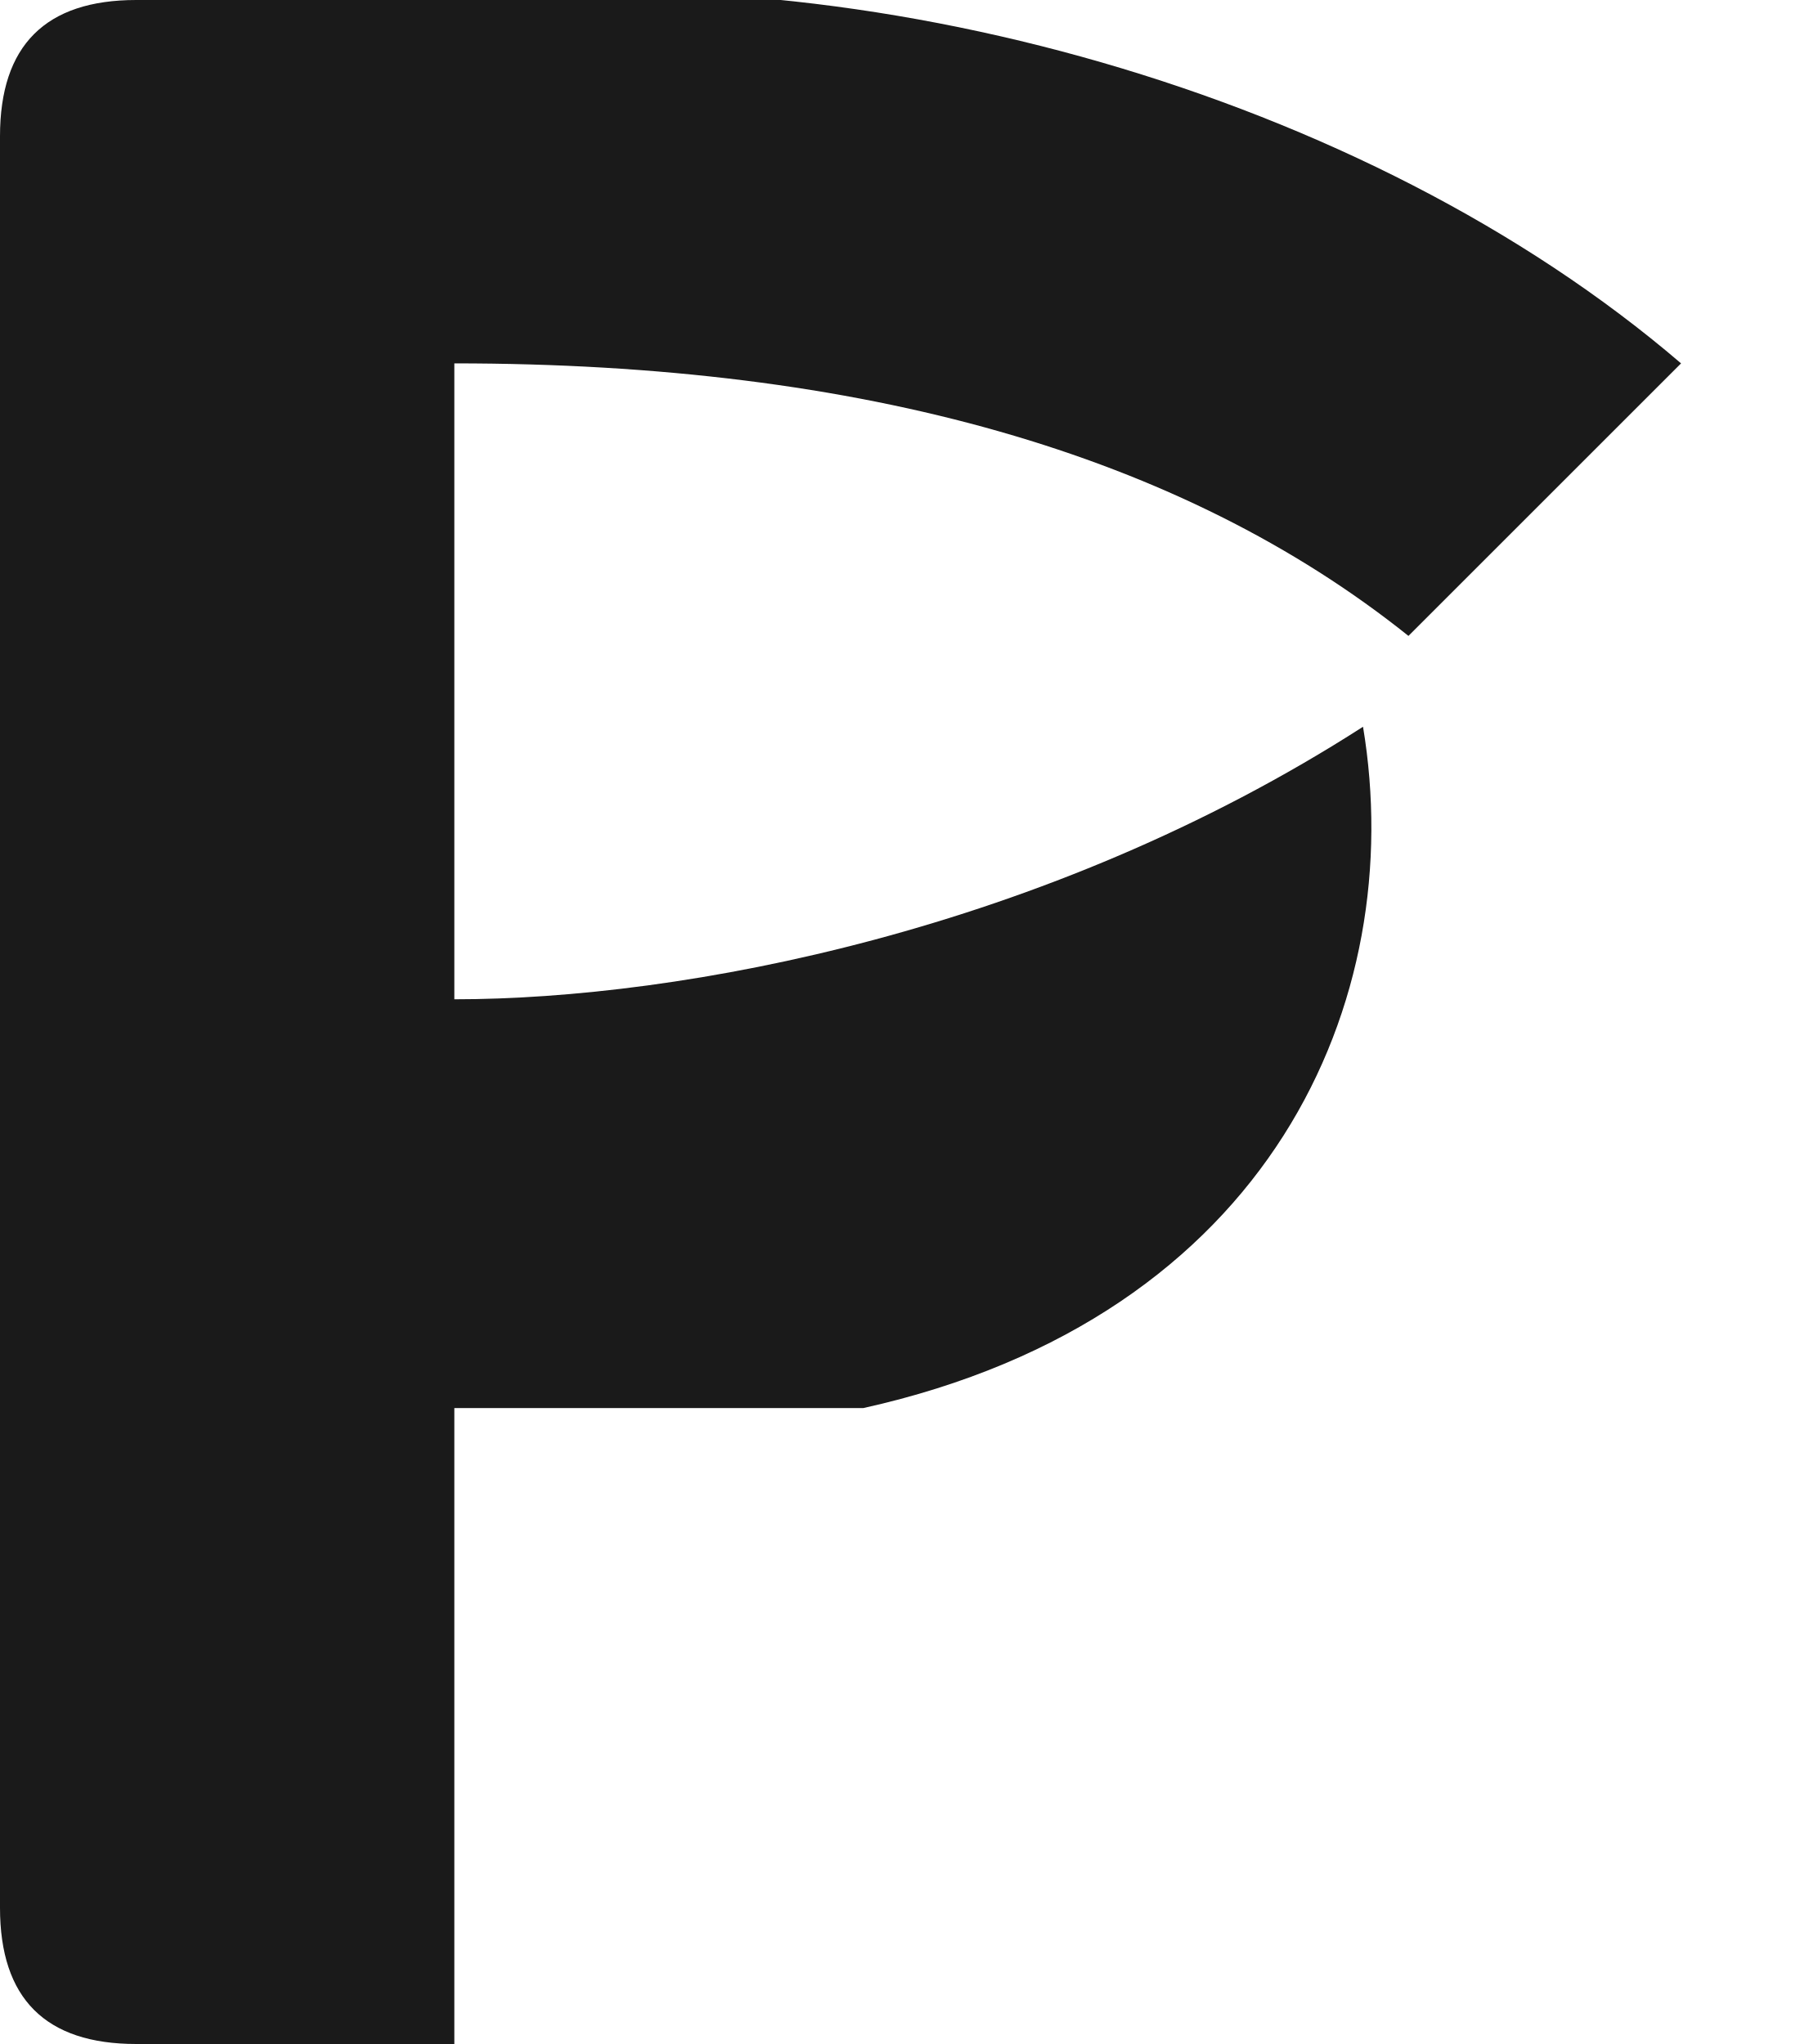
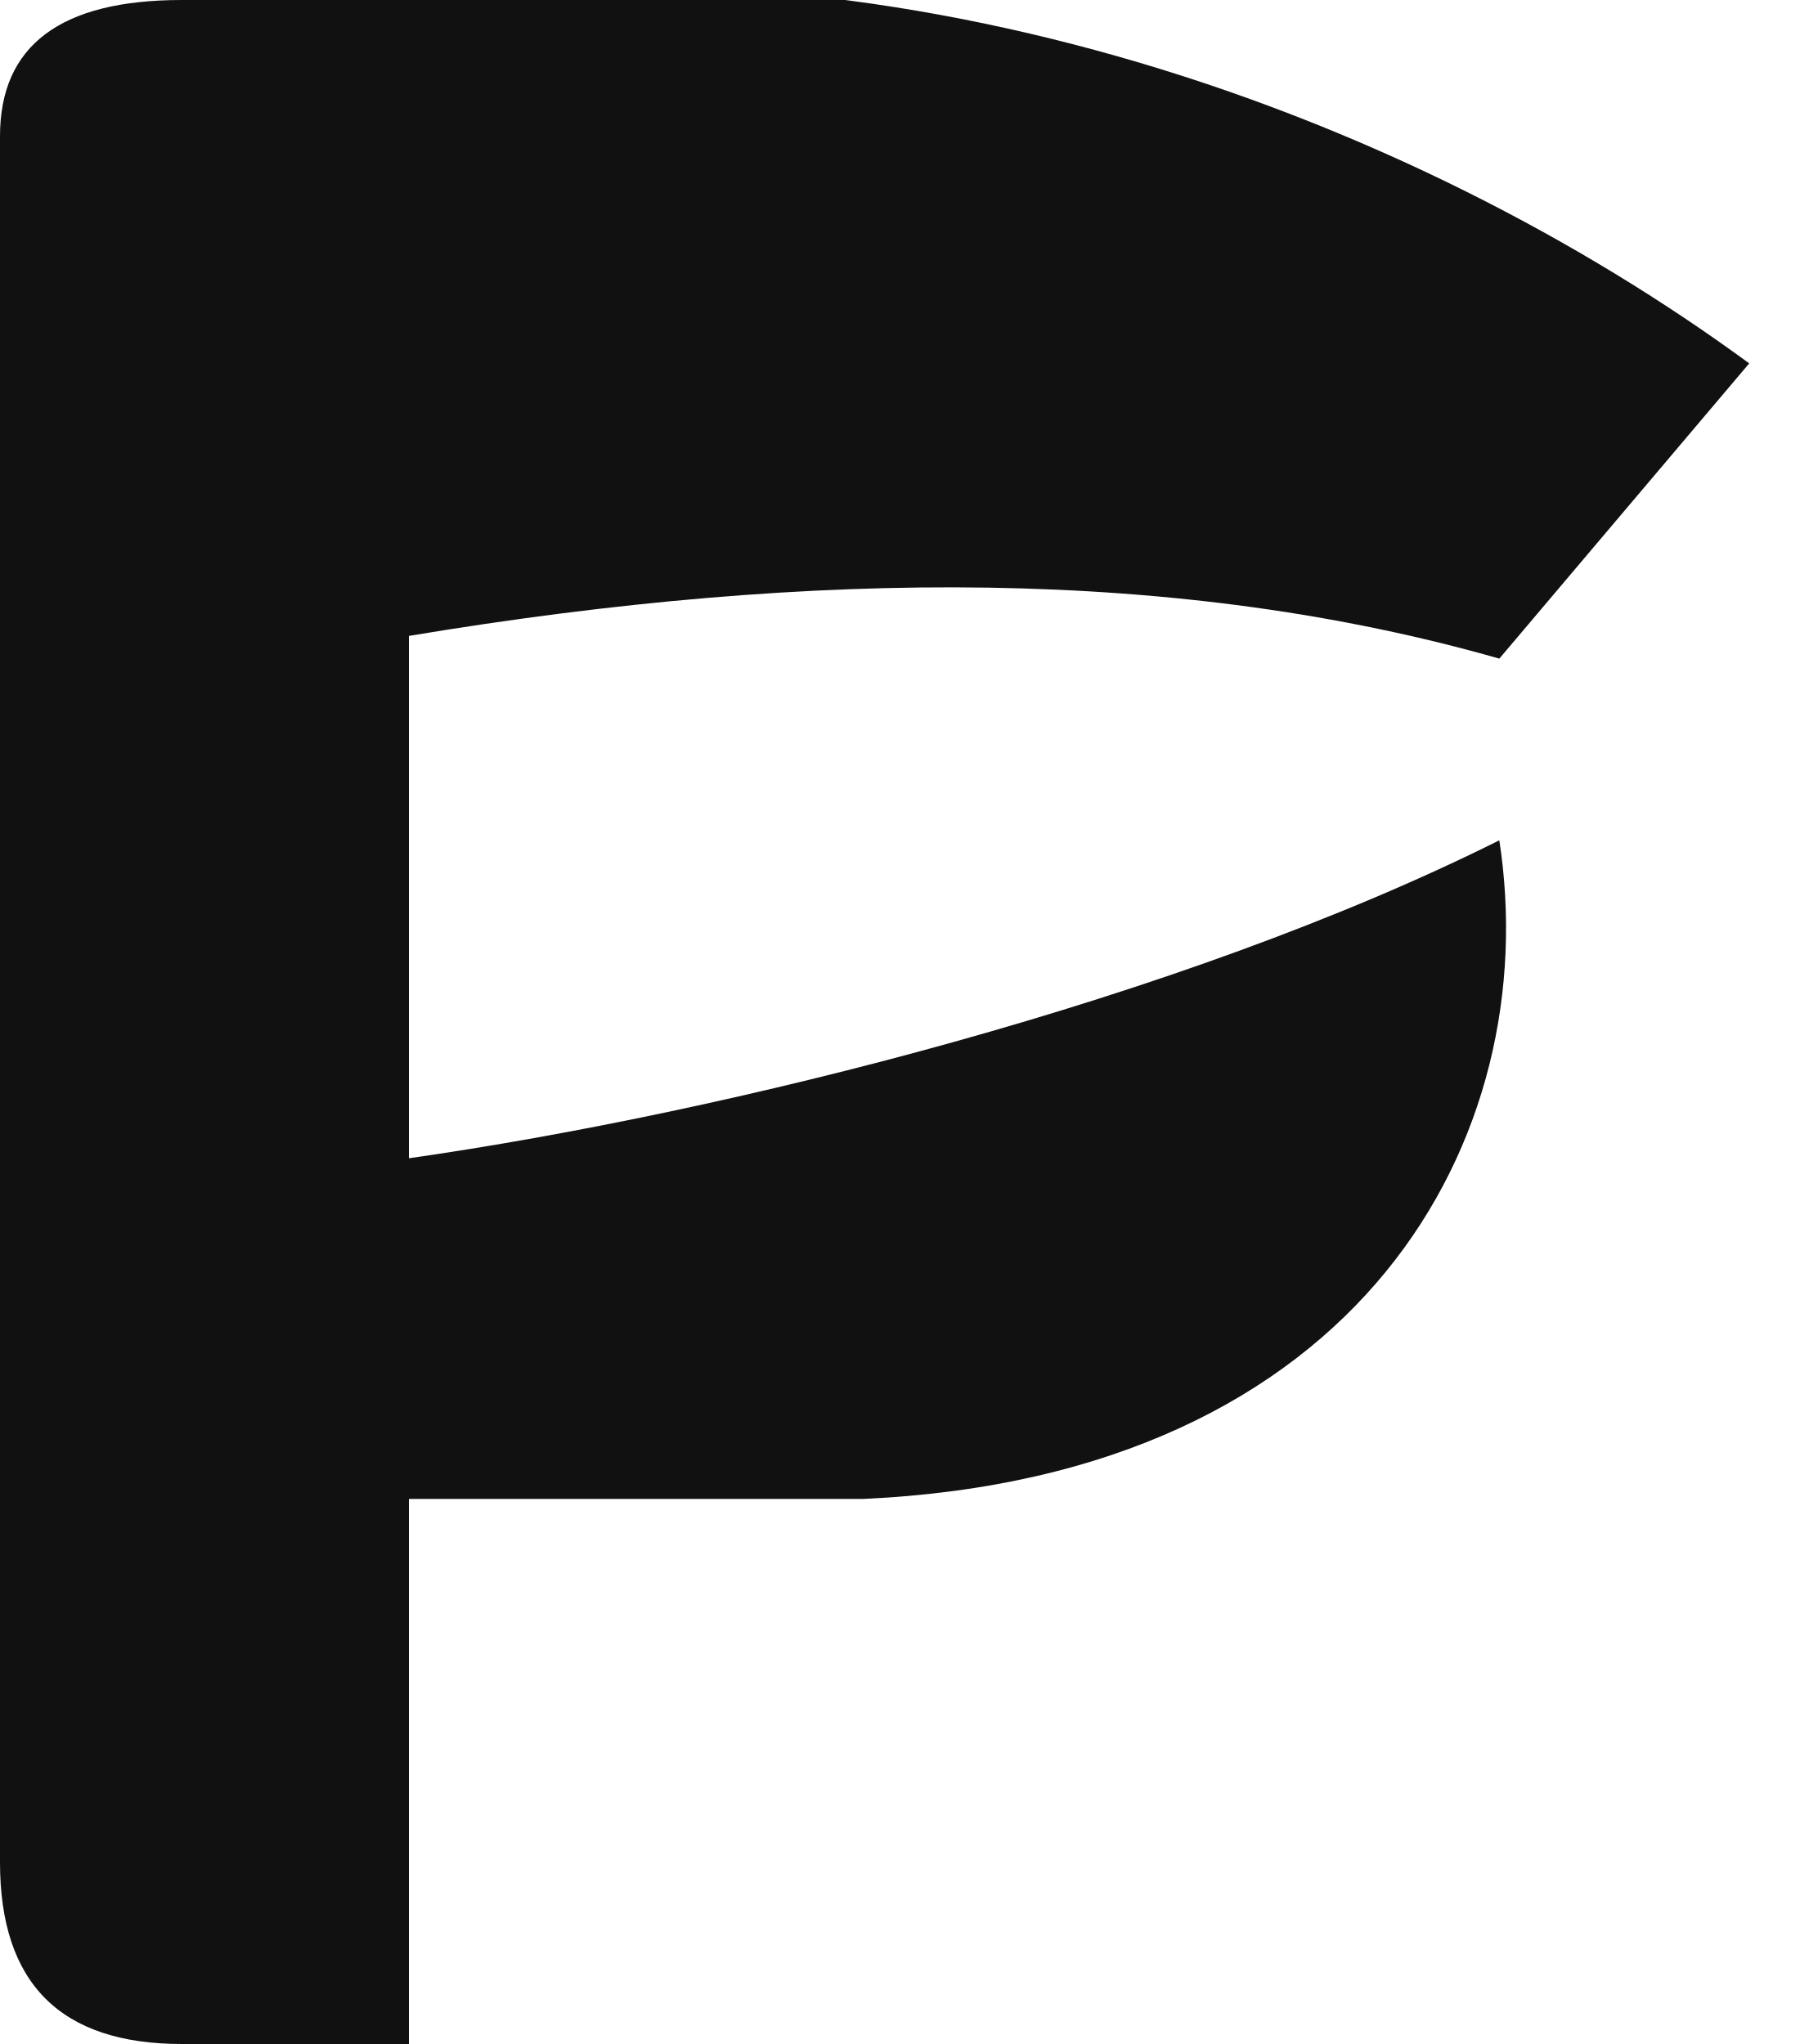
- <svg xmlns="http://www.w3.org/2000/svg" viewBox="0 0 80 90" fill="#1a1a1a">
-   <path d="     M 20,90     L 6,90     Q 0,90 0,84     L 0,6     Q 0,0 6,0     L 20,0     C 38,-2 60,4 74,16     L 62,28     C 52,20 38,16 20,16     L 20,44     C 30,44 46,41 60,32     C 62,44 56,58 38,62     L 20,62     L 20,90     Z   " />
+ <svg xmlns="http://www.w3.org/2000/svg" viewBox="0 0 80 90" fill="#111111">
+   <path d="     M 8,90     Q 0,90 0,82     L 0,6     Q 0,0 8,0     L 18,0     C 40,-3 62,5 77,16     L 66,29     C 52,25 36,25 18,28     L 18,51     C 32,49 52,44 66,37     C 68,50 60,65 38,66     L 18,66     L 18,90     Z   " />
</svg>
